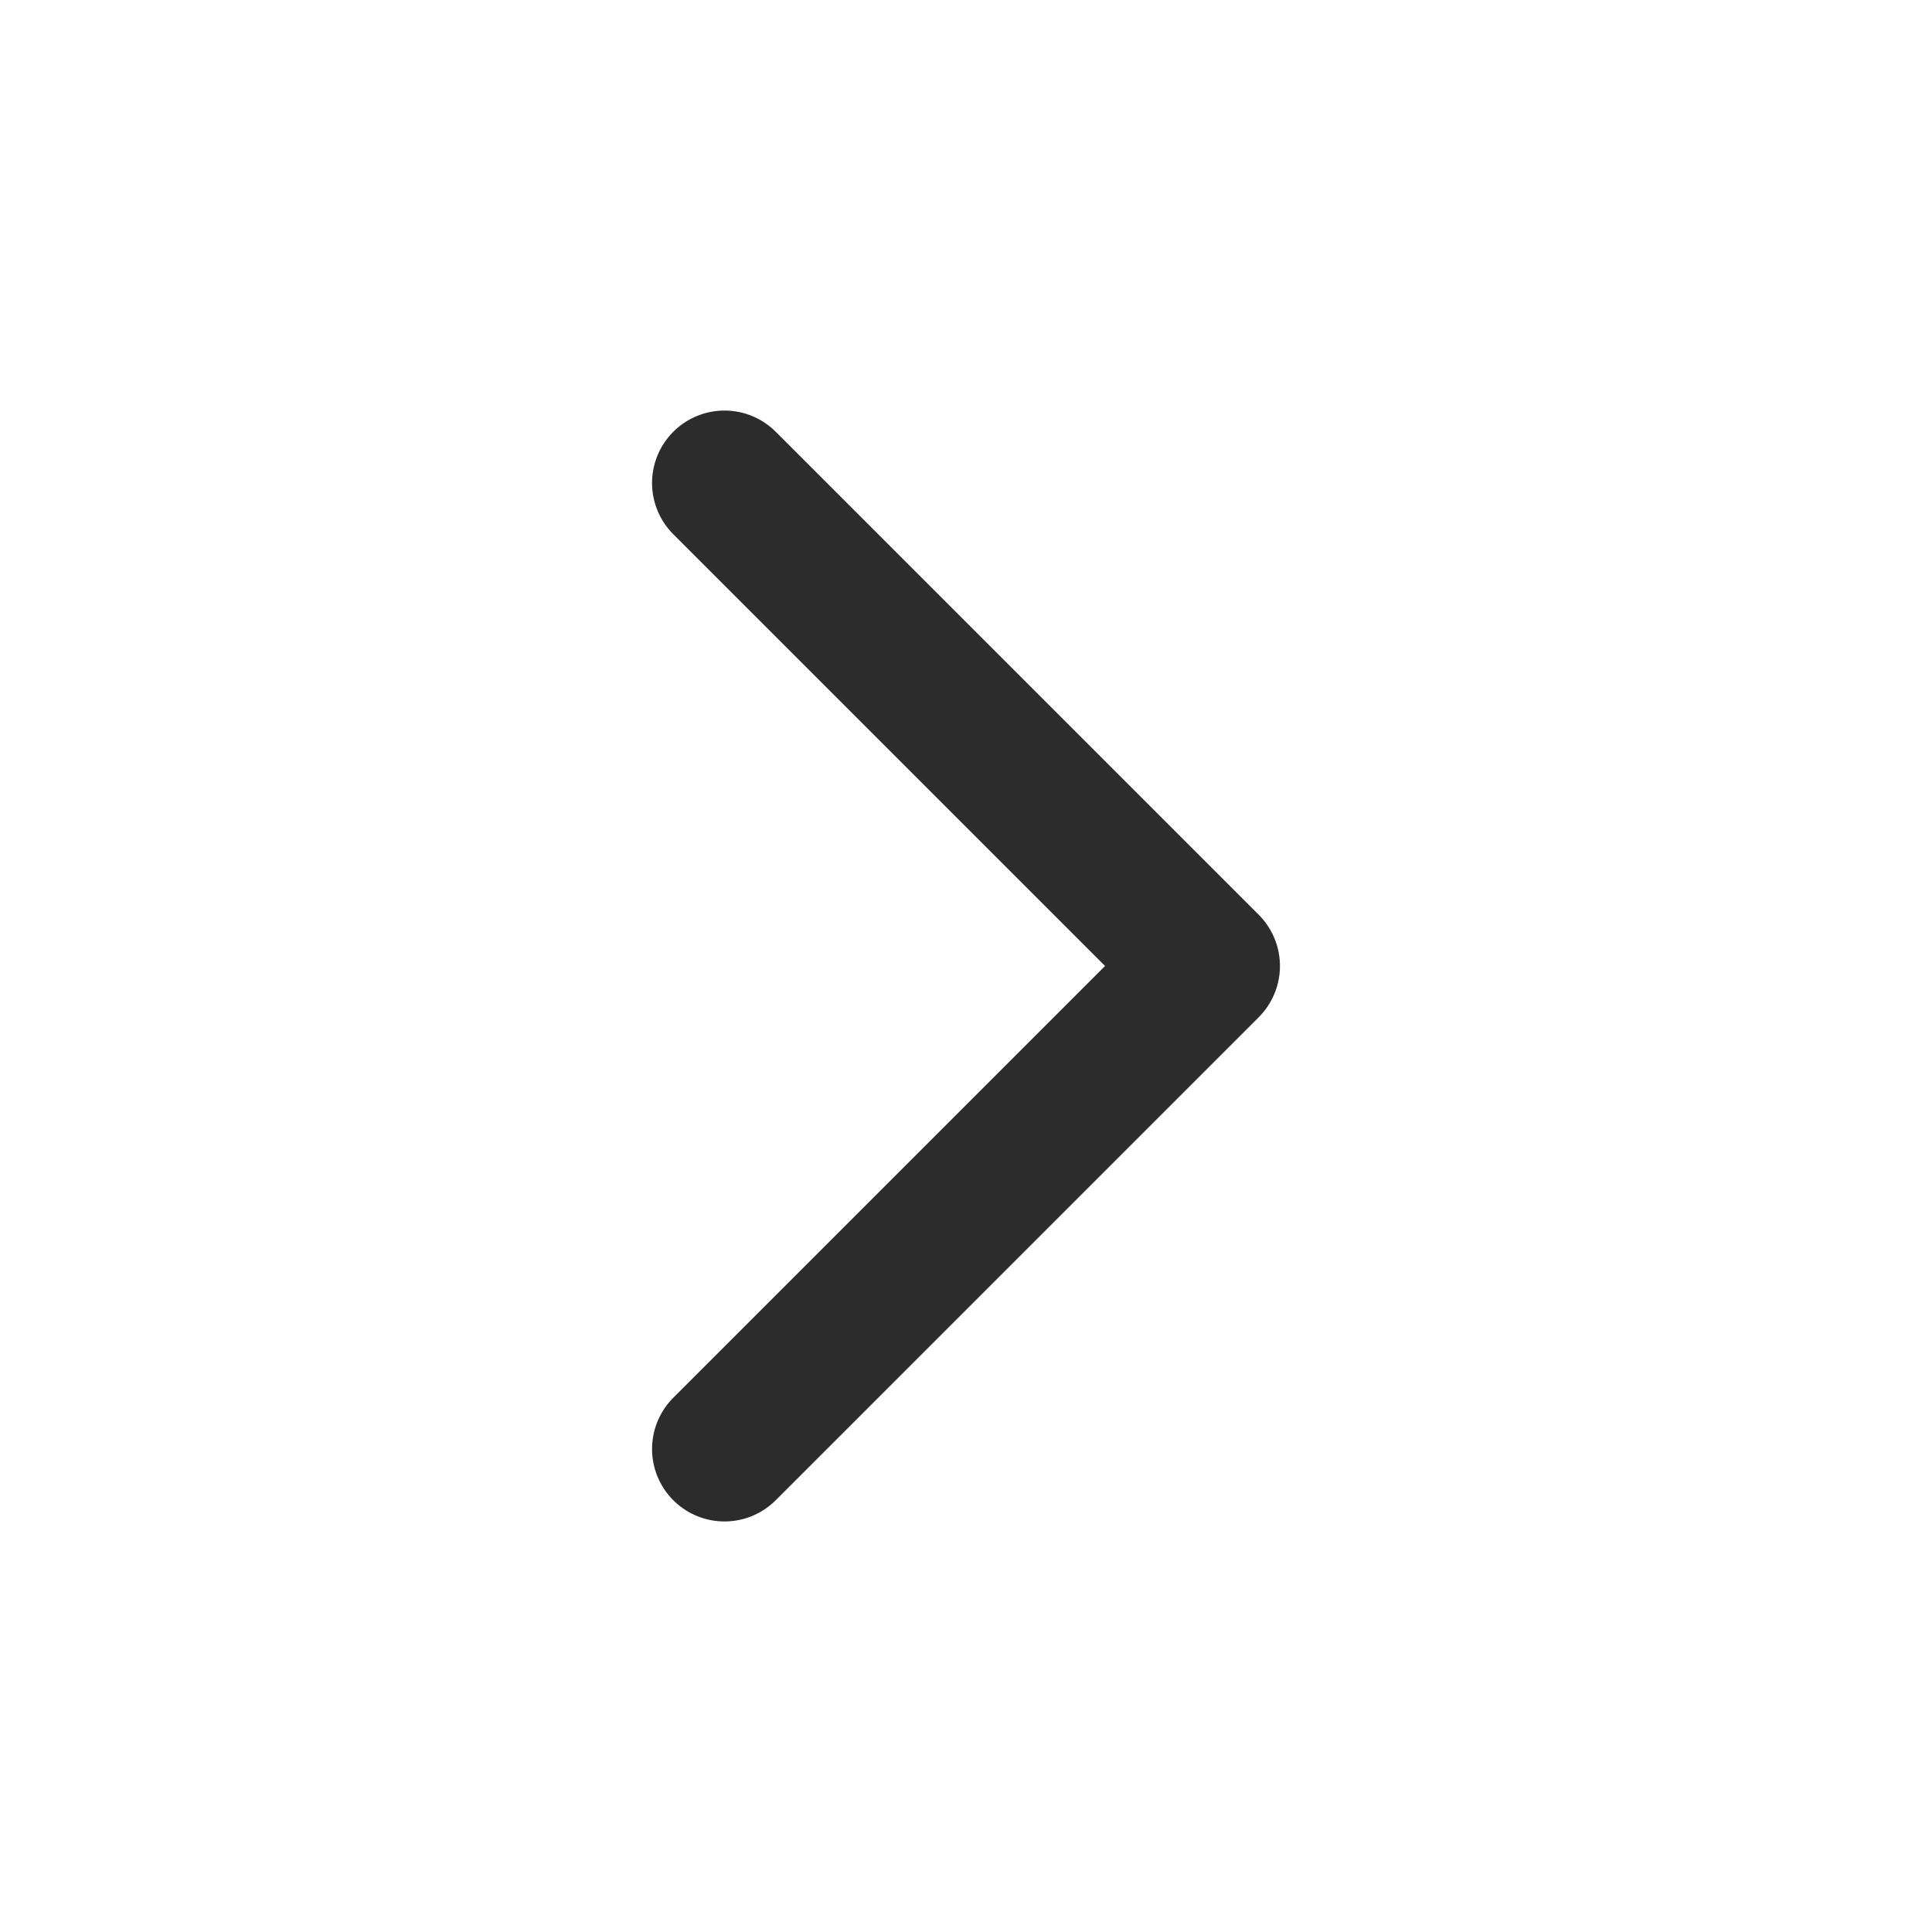
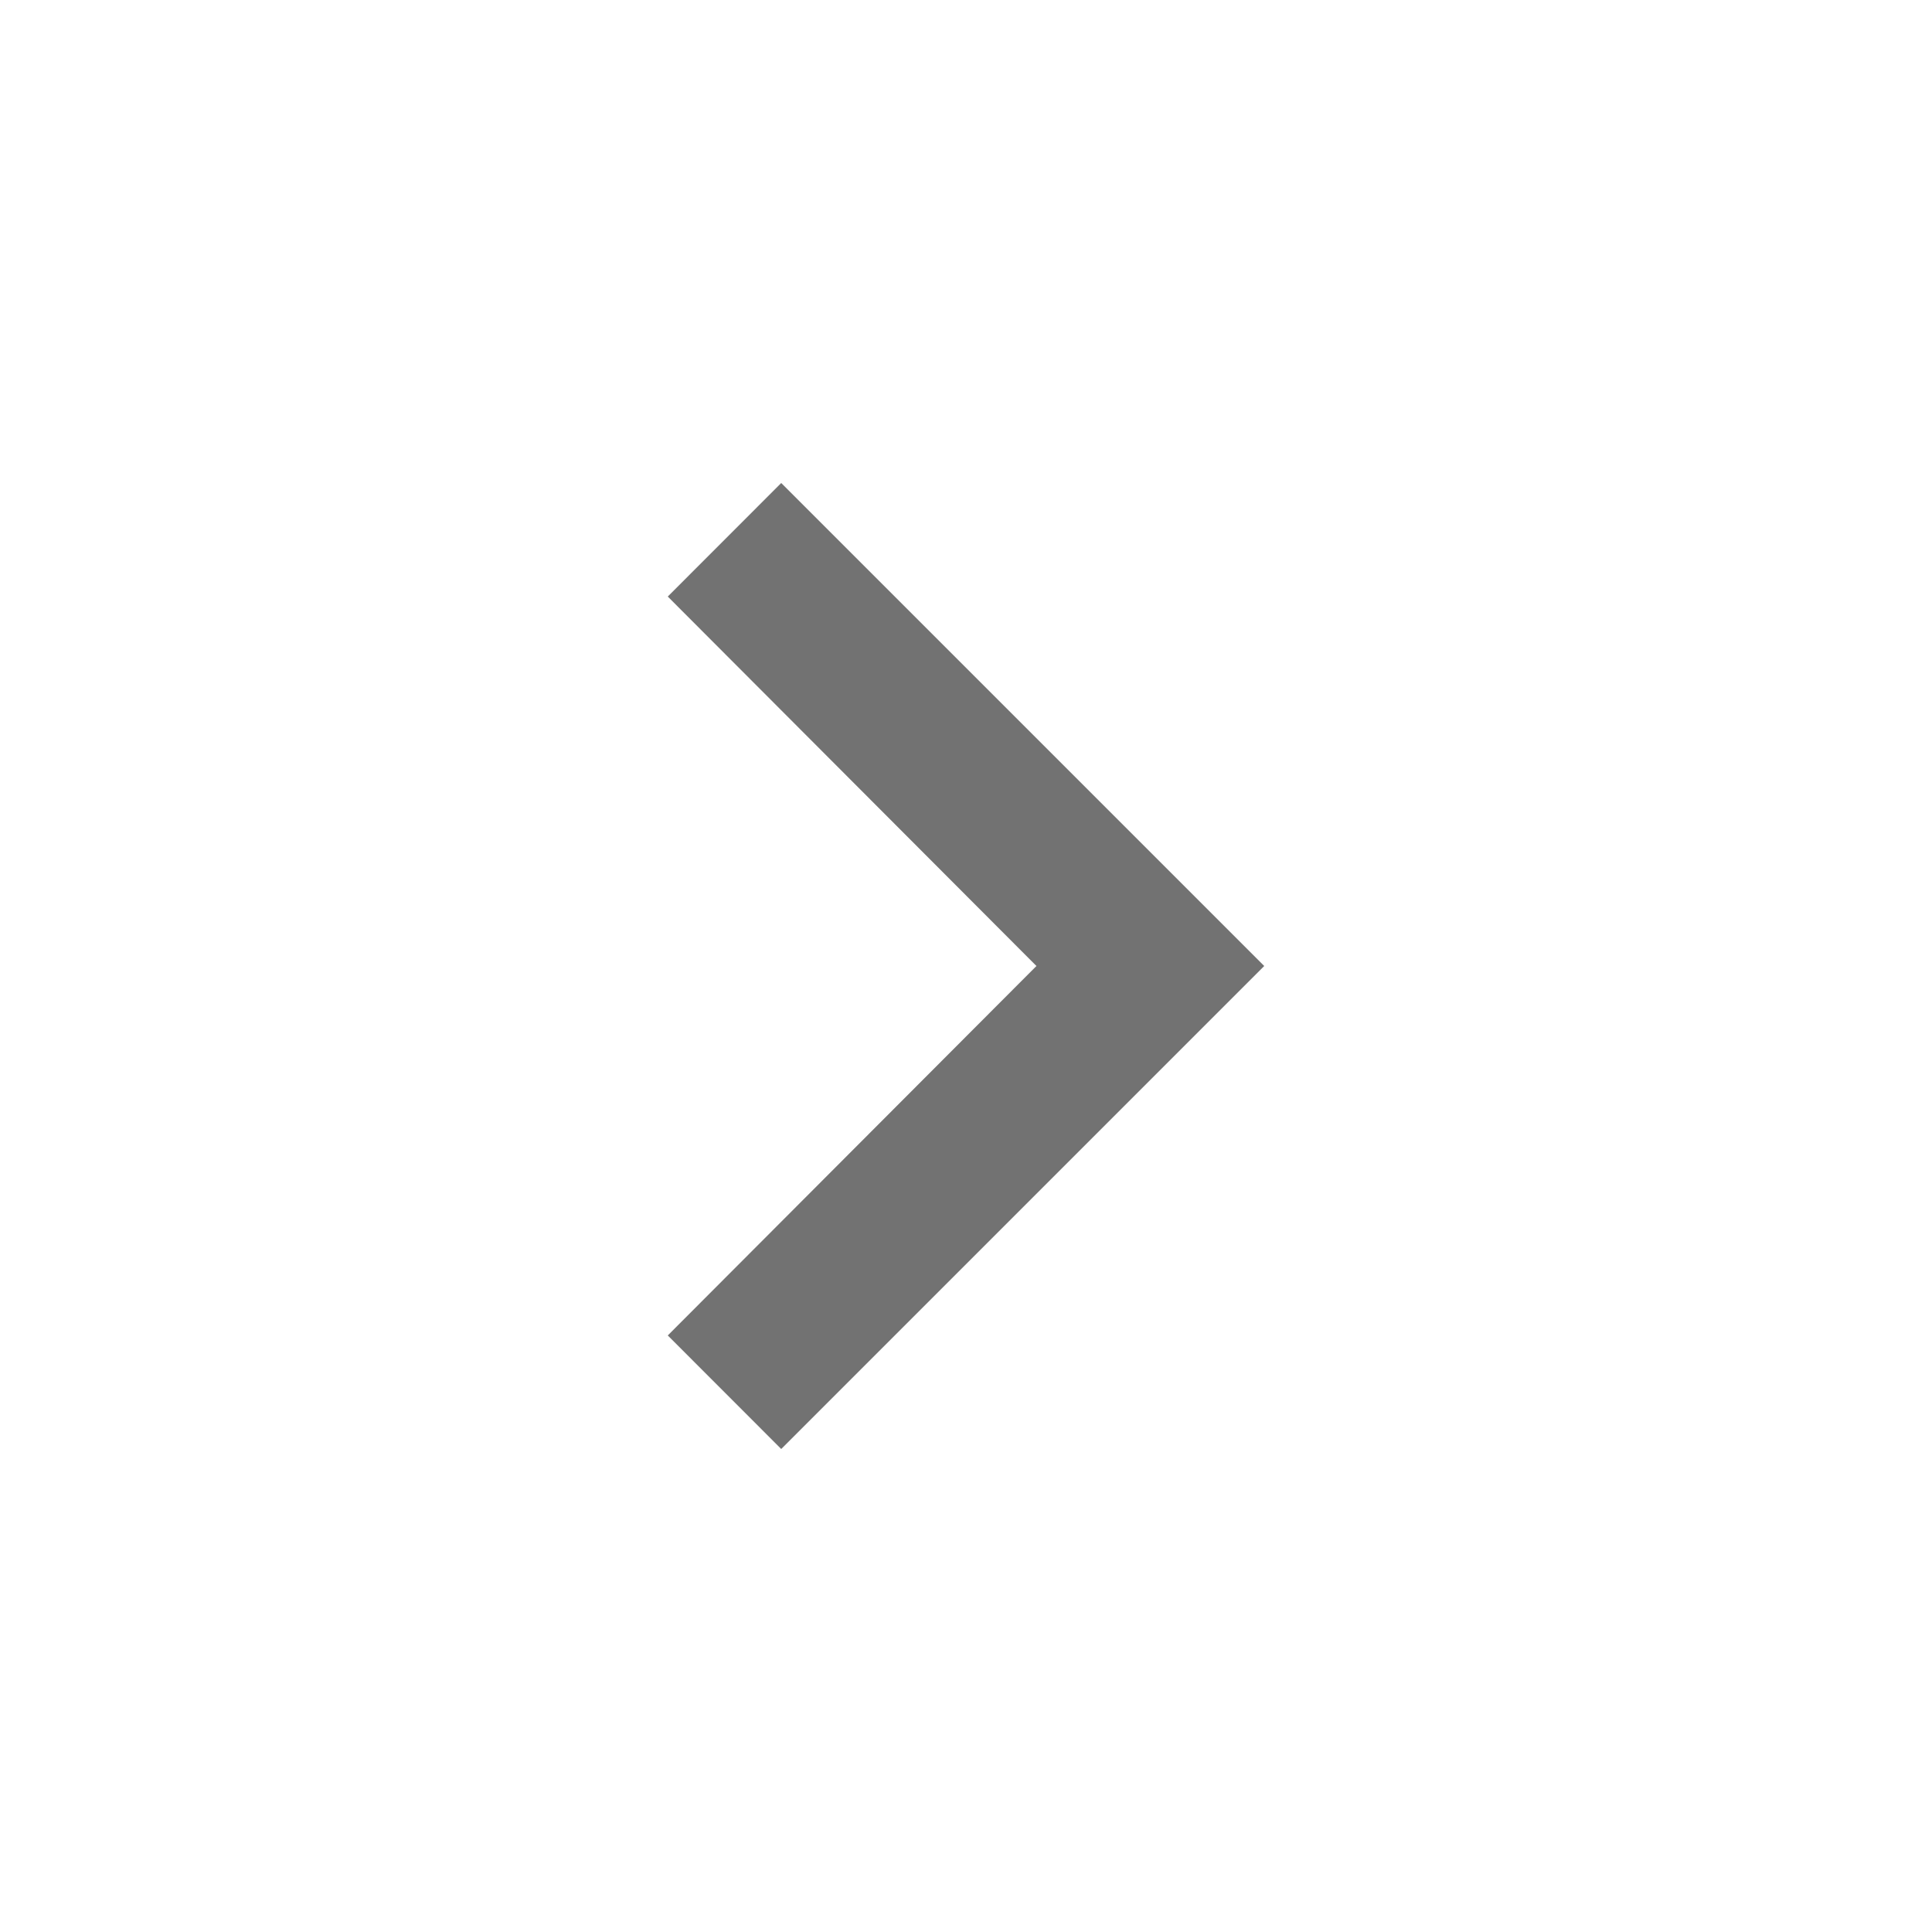
- <svg xmlns="http://www.w3.org/2000/svg" width="20" height="20" viewBox="0 0 20 20" fill="none">
-   <path d="M7.5 15L12.5 10L7.5 5" stroke="#2C2C2C" stroke-width="1.5" stroke-linecap="round" stroke-linejoin="round" />
+ <svg xmlns="http://www.w3.org/2000/svg" width="22" height="22" viewBox="0 0 22 22" fill="none">
+   <path d="M8.896 5.5L7.604 6.793L11.802 11L7.604 15.207L8.896 16.5L14.396 11L8.896 5.5Z" fill="#727272" />
</svg>
